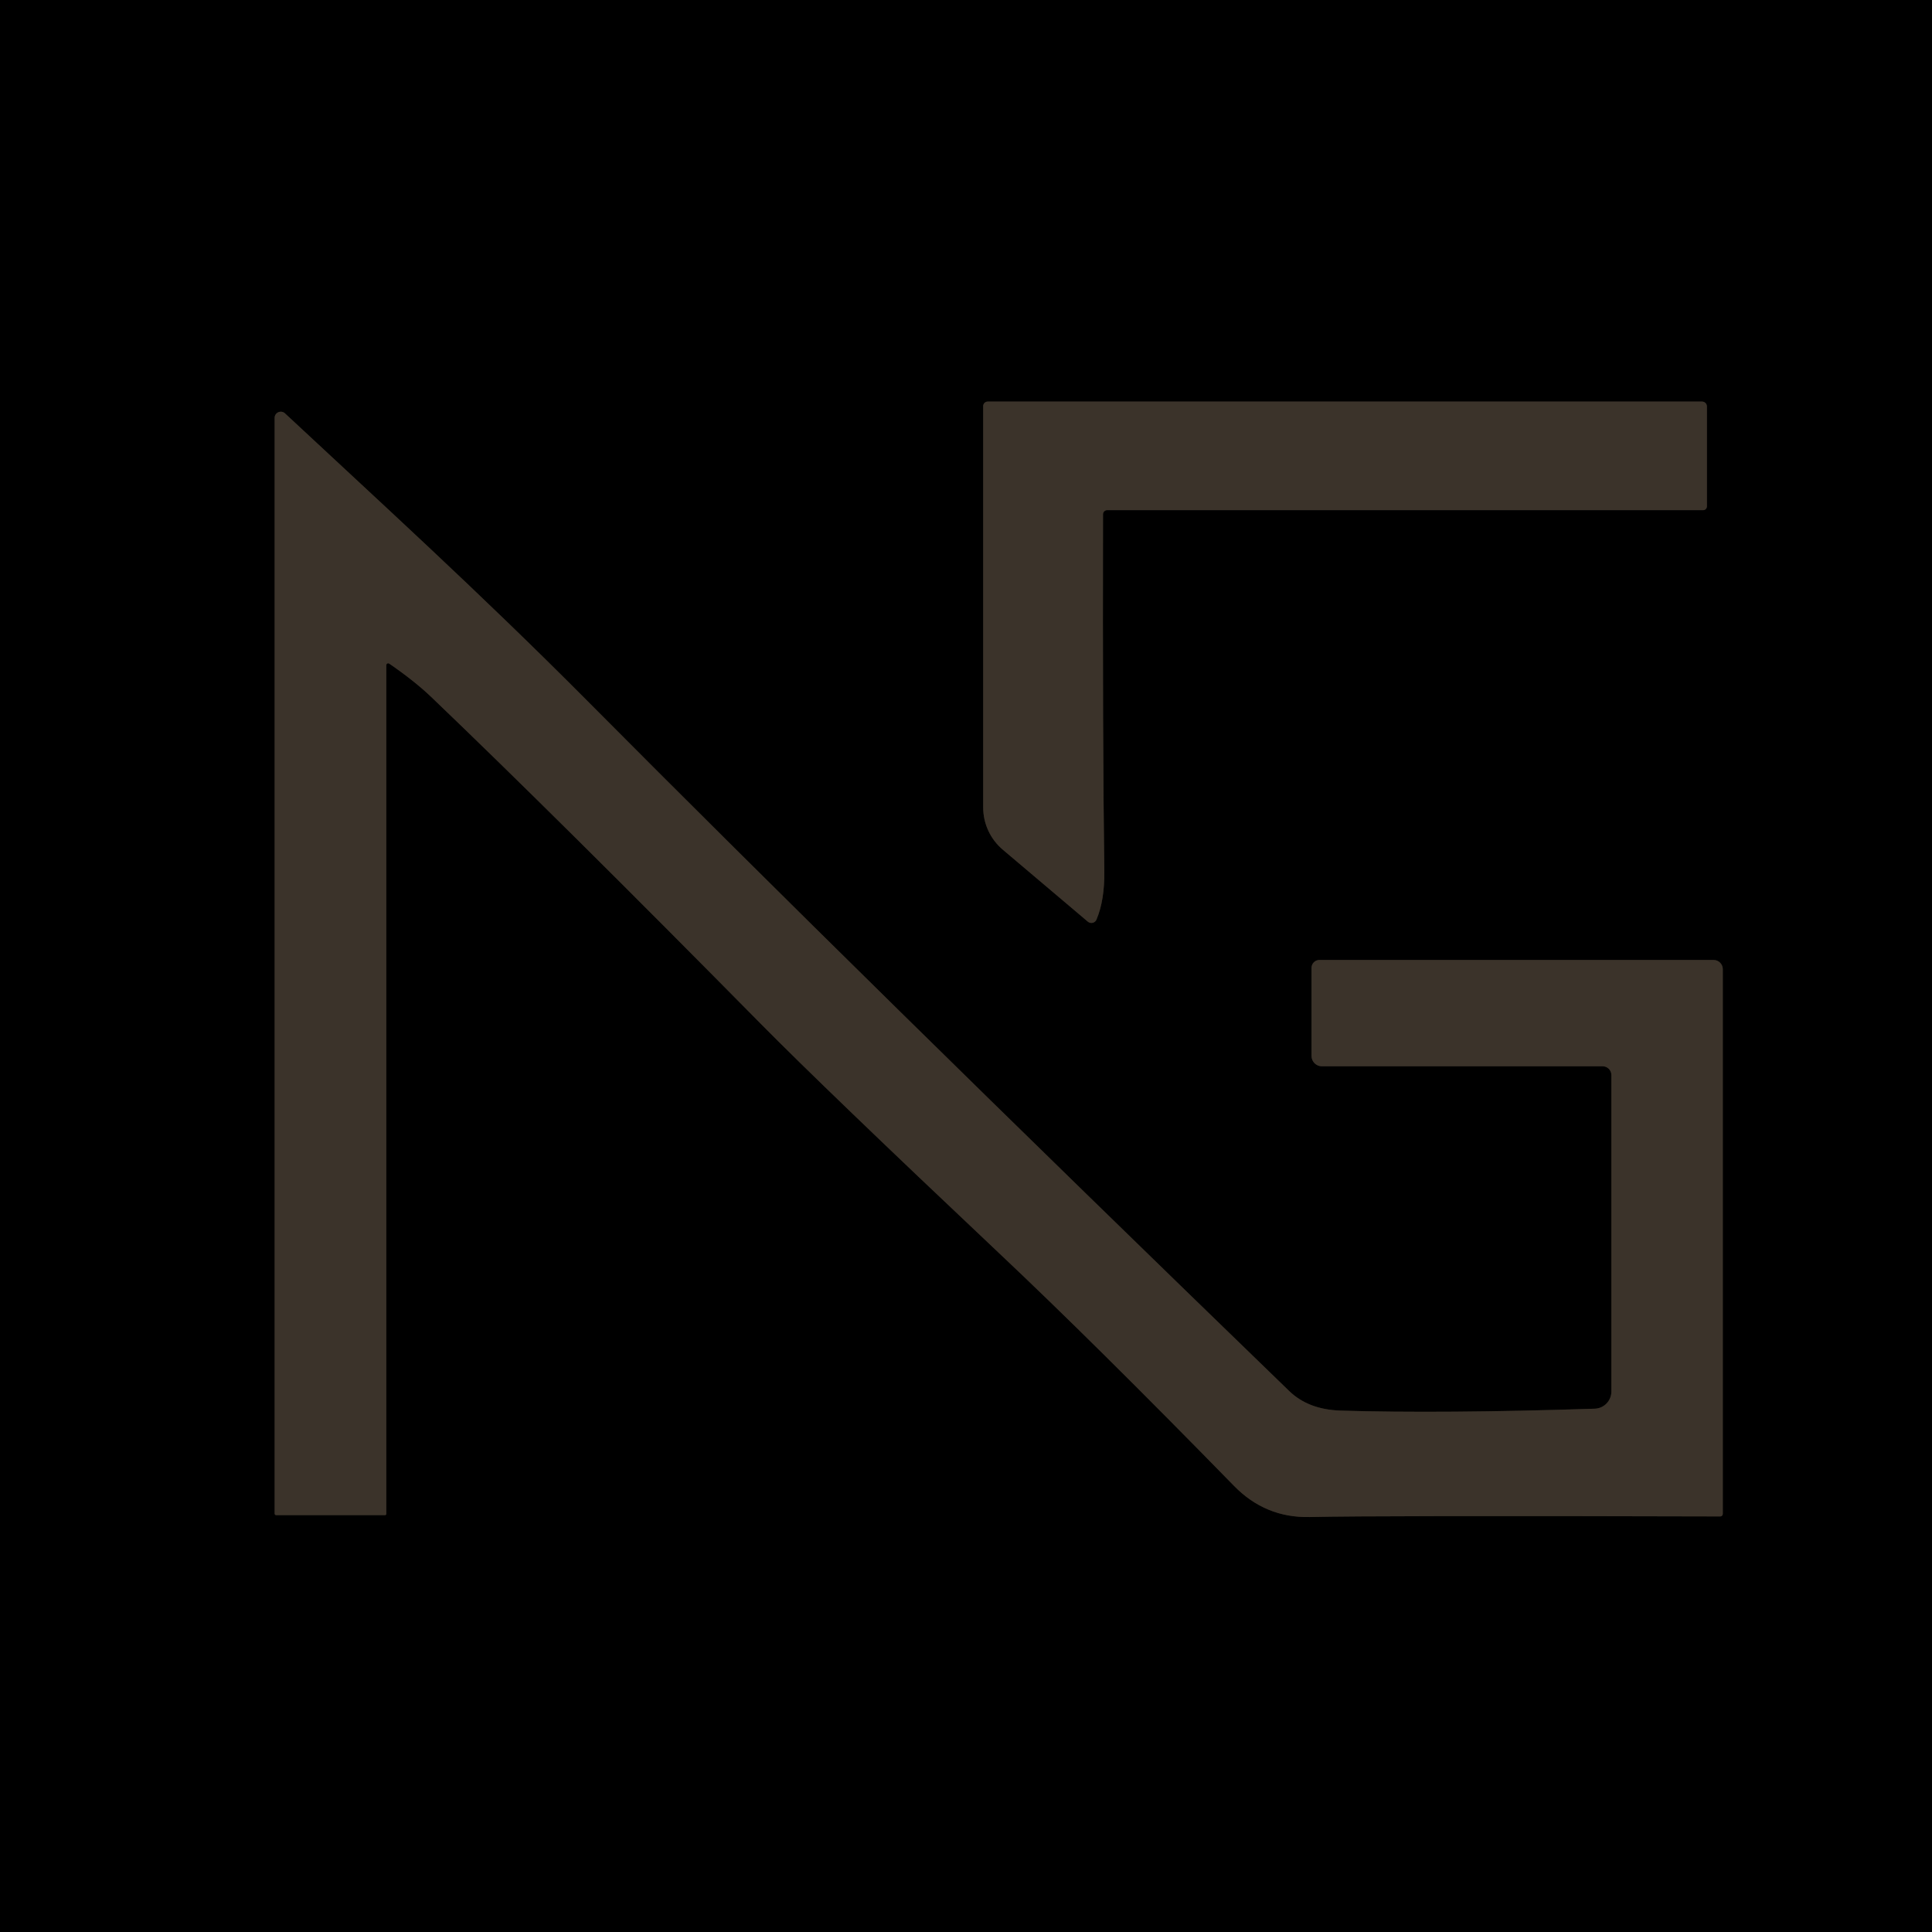
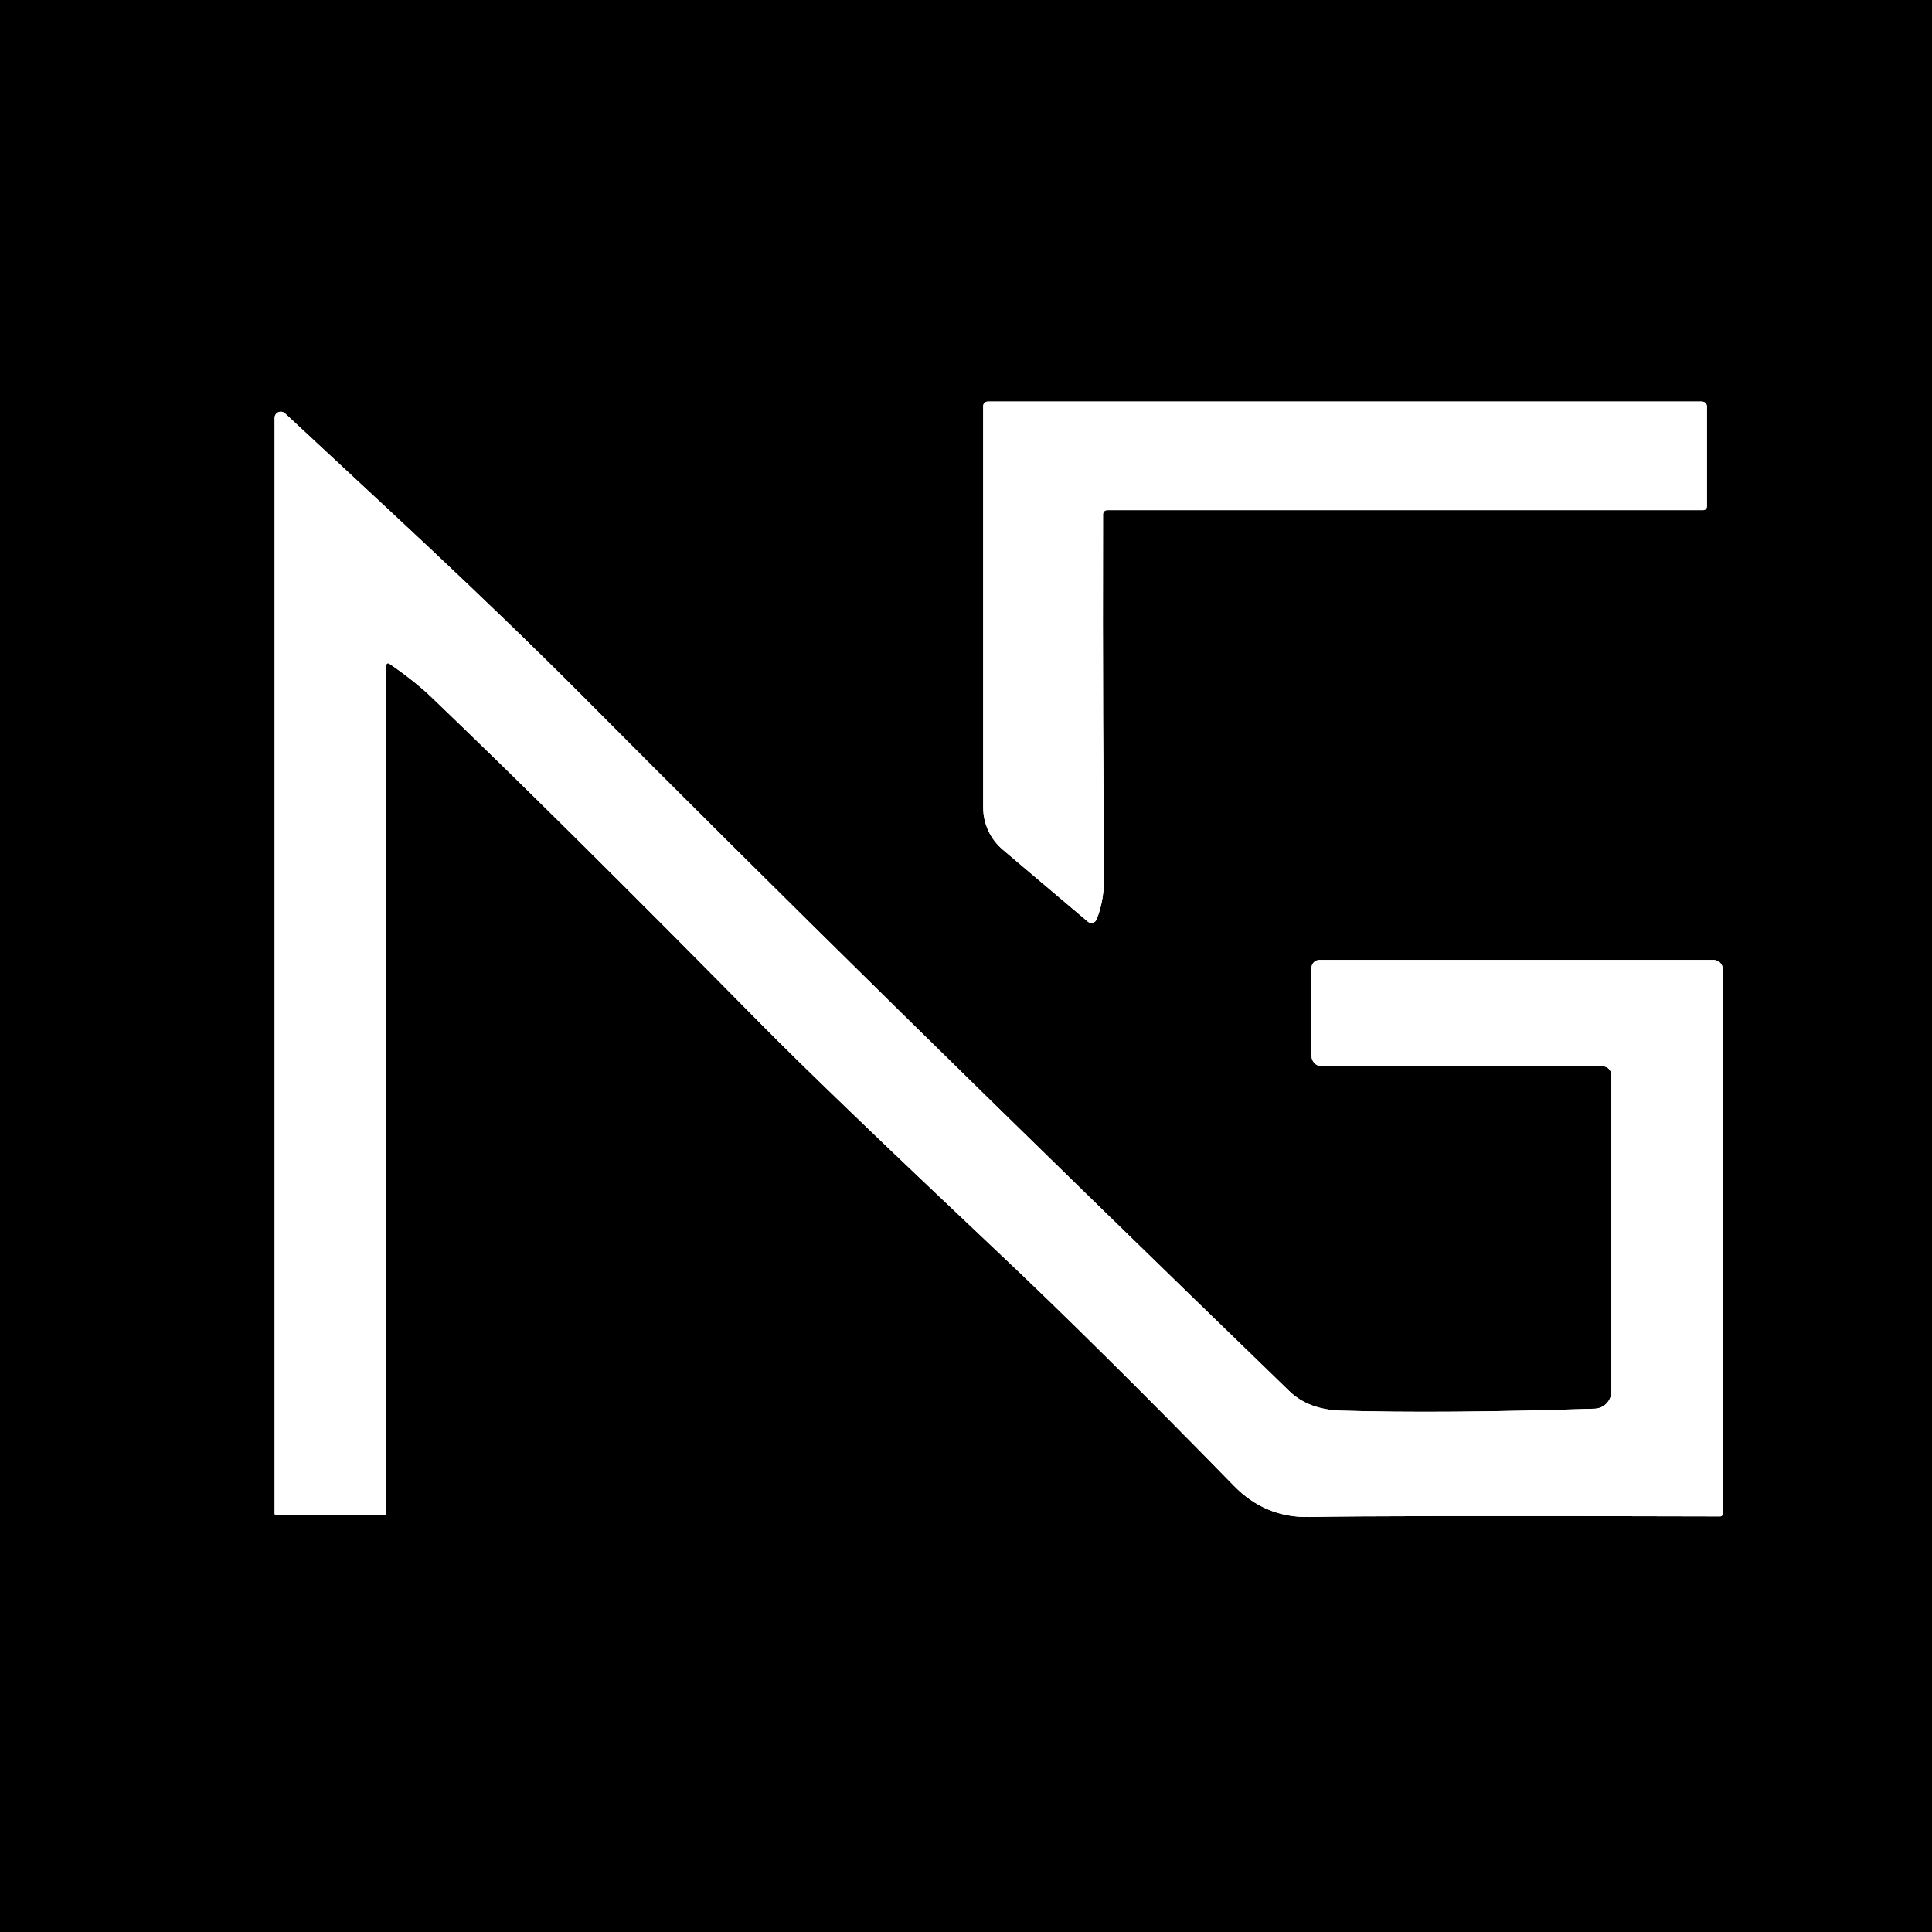
<svg xmlns="http://www.w3.org/2000/svg" version="1.1" viewBox="0.00 0.00 163.00 163.00">
  <g stroke-width="2.00" fill="none" stroke-linecap="butt">
-     <path stroke="#1e1a15" vector-effect="non-scaling-stroke" d="   M 92.51 77.58   Q 93.20 75.95 93.17 73.49   Q 93.02 62.76 93.06 43.39   A 0.35 0.35 0.0 0 1 93.41 43.04   L 143.70 43.04   A 0.32 0.31 90.0 0 0 144.01 42.72   L 144.01 34.29   A 0.41 0.41 0.0 0 0 143.60 33.88   L 83.33 33.88   A 0.38 0.38 0.0 0 0 82.95 34.26   L 82.95 68.12   A 4.67 4.67 0.0 0 0 84.62 71.70   L 91.78 77.76   A 0.47 0.46 31.1 0 0 92.51 77.58" />
-     <path stroke="#1e1a15" vector-effect="non-scaling-stroke" d="   M 145.35 127.72   L 145.35 81.77   A 0.78 0.78 0.0 0 0 144.57 80.99   L 111.32 80.99   A 0.67 0.67 0.0 0 0 110.65 81.66   L 110.65 89.08   A 0.88 0.87 -90.0 0 0 111.52 89.96   L 135.21 89.96   A 0.74 0.74 0.0 0 1 135.95 90.70   L 135.95 117.40   A 1.45 1.45 0.0 0 1 134.55 118.85   Q 121.63 119.27 113.09 119.01   Q 110.39 118.92 108.78 117.37   Q 72.75 82.48 49.57 59.15   C 40.35 49.87 31.65 41.98 24.05 34.88   A 0.52 0.52 0.0 0 0 23.17 35.26   L 23.17 127.70   A 0.13 0.13 0.0 0 0 23.30 127.83   L 32.49 127.83   A 0.10 0.10 0.0 0 0 32.59 127.73   L 32.59 56.13   A 0.16 0.16 0.0 0 1 32.84 55.99   Q 34.99 57.47 36.39 58.81   Q 46.97 68.93 64.15 86.34   Q 69.62 91.88 84.20 105.64   Q 92.34 113.31 104.12 125.37   Q 106.76 128.07 110.49 127.99   Q 116.12 127.86 145.14 127.94   A 0.22 0.21 -90.0 0 0 145.35 127.72" />
+     <path stroke="#ffffff" vector-effect="non-scaling-stroke" d="   M 92.51 77.58   Q 93.20 75.95 93.17 73.49   Q 93.02 62.76 93.06 43.39   A 0.35 0.35 0.0 0 1 93.41 43.04   L 143.70 43.04   A 0.32 0.31 90.0 0 0 144.01 42.72   L 144.01 34.29   A 0.41 0.41 0.0 0 0 143.60 33.88   L 83.33 33.88   A 0.38 0.38 0.0 0 0 82.95 34.26   L 82.95 68.12   A 4.67 4.67 0.0 0 0 84.62 71.70   L 91.78 77.76   A 0.47 0.46 31.1 0 0 92.51 77.58" />
+     <path stroke="#ffffff" vector-effect="non-scaling-stroke" d="   M 145.35 127.72   L 145.35 81.77   A 0.78 0.78 0.0 0 0 144.57 80.99   L 111.32 80.99   A 0.67 0.67 0.0 0 0 110.65 81.66   L 110.65 89.08   A 0.88 0.87 -90.0 0 0 111.52 89.96   L 135.21 89.96   A 0.74 0.74 0.0 0 1 135.95 90.70   L 135.95 117.40   A 1.45 1.45 0.0 0 1 134.55 118.85   Q 121.63 119.27 113.09 119.01   Q 110.39 118.92 108.78 117.37   Q 72.75 82.48 49.57 59.15   C 40.35 49.87 31.65 41.98 24.05 34.88   A 0.52 0.52 0.0 0 0 23.17 35.26   L 23.17 127.70   A 0.13 0.13 0.0 0 0 23.30 127.83   L 32.49 127.83   A 0.10 0.10 0.0 0 0 32.59 127.73   L 32.59 56.13   A 0.16 0.16 0.0 0 1 32.84 55.99   Q 34.99 57.47 36.39 58.81   Q 46.97 68.93 64.15 86.34   Q 69.62 91.88 84.20 105.64   Q 92.34 113.31 104.12 125.37   Q 106.76 128.07 110.49 127.99   Q 116.12 127.86 145.14 127.94   A 0.22 0.21 -90.0 0 0 145.35 127.72" />
  </g>
  <path fill="#000000" d="   M 163.00 0.00   L 163.00 163.00   L 0.00 163.00   L 0.00 0.00   L 163.00 0.00   Z   M 92.51 77.58   Q 93.20 75.95 93.17 73.49   Q 93.02 62.76 93.06 43.39   A 0.35 0.35 0.0 0 1 93.41 43.04   L 143.70 43.04   A 0.32 0.31 90.0 0 0 144.01 42.72   L 144.01 34.29   A 0.41 0.41 0.0 0 0 143.60 33.88   L 83.33 33.88   A 0.38 0.38 0.0 0 0 82.95 34.26   L 82.95 68.12   A 4.67 4.67 0.0 0 0 84.62 71.70   L 91.78 77.76   A 0.47 0.46 31.1 0 0 92.51 77.58   Z   M 145.35 127.72   L 145.35 81.77   A 0.78 0.78 0.0 0 0 144.57 80.99   L 111.32 80.99   A 0.67 0.67 0.0 0 0 110.65 81.66   L 110.65 89.08   A 0.88 0.87 -90.0 0 0 111.52 89.96   L 135.21 89.96   A 0.74 0.74 0.0 0 1 135.95 90.70   L 135.95 117.40   A 1.45 1.45 0.0 0 1 134.55 118.85   Q 121.63 119.27 113.09 119.01   Q 110.39 118.92 108.78 117.37   Q 72.75 82.48 49.57 59.15   C 40.35 49.87 31.65 41.98 24.05 34.88   A 0.52 0.52 0.0 0 0 23.17 35.26   L 23.17 127.70   A 0.13 0.13 0.0 0 0 23.30 127.83   L 32.49 127.83   A 0.10 0.10 0.0 0 0 32.59 127.73   L 32.59 56.13   A 0.16 0.16 0.0 0 1 32.84 55.99   Q 34.99 57.47 36.39 58.81   Q 46.97 68.93 64.15 86.34   Q 69.62 91.88 84.20 105.64   Q 92.34 113.31 104.12 125.37   Q 106.76 128.07 110.49 127.99   Q 116.12 127.86 145.14 127.94   A 0.22 0.21 -90.0 0 0 145.35 127.72   Z" />
-   <path fill="#3b332a" d="   M 91.78 77.76   L 84.62 71.70   A 4.67 4.67 0.0 0 1 82.95 68.12   L 82.95 34.26   A 0.38 0.38 0.0 0 1 83.33 33.88   L 143.60 33.88   A 0.41 0.41 0.0 0 1 144.01 34.29   L 144.01 42.72   A 0.32 0.31 -90.0 0 1 143.70 43.04   L 93.41 43.04   A 0.35 0.35 0.0 0 0 93.06 43.39   Q 93.02 62.76 93.17 73.49   Q 93.20 75.95 92.51 77.58   A 0.47 0.46 31.1 0 1 91.78 77.76   Z" />
-   <path fill="#3b332a" d="   M 145.14 127.94   Q 116.12 127.86 110.49 127.99   Q 106.76 128.07 104.12 125.37   Q 92.34 113.31 84.20 105.64   Q 69.62 91.88 64.15 86.34   Q 46.97 68.93 36.39 58.81   Q 34.99 57.47 32.84 55.99   A 0.16 0.16 0.0 0 0 32.59 56.13   L 32.59 127.73   A 0.10 0.10 0.0 0 1 32.49 127.83   L 23.30 127.83   A 0.13 0.13 0.0 0 1 23.17 127.70   L 23.17 35.26   A 0.52 0.52 0.0 0 1 24.05 34.88   C 31.65 41.98 40.35 49.87 49.57 59.15   Q 72.75 82.48 108.78 117.37   Q 110.39 118.92 113.09 119.01   Q 121.63 119.27 134.55 118.85   A 1.45 1.45 0.0 0 0 135.95 117.40   L 135.95 90.70   A 0.74 0.74 0.0 0 0 135.21 89.96   L 111.52 89.96   A 0.88 0.87 90.0 0 1 110.65 89.08   L 110.65 81.66   A 0.67 0.67 0.0 0 1 111.32 80.99   L 144.57 80.99   A 0.78 0.78 0.0 0 1 145.35 81.77   L 145.35 127.72   A 0.22 0.21 -90.0 0 1 145.14 127.94   Z" />
+   <path fill="#ffffff" d="   M 91.78 77.76   L 84.62 71.70   A 4.67 4.67 0.0 0 1 82.95 68.12   L 82.95 34.26   A 0.38 0.38 0.0 0 1 83.33 33.88   L 143.60 33.88   A 0.41 0.41 0.0 0 1 144.01 34.29   L 144.01 42.72   A 0.32 0.31 -90.0 0 1 143.70 43.04   L 93.41 43.04   A 0.35 0.35 0.0 0 0 93.06 43.39   Q 93.02 62.76 93.17 73.49   Q 93.20 75.95 92.51 77.58   A 0.47 0.46 31.1 0 1 91.78 77.76   Z" />
+   <path fill="#ffffff" d="   M 145.14 127.94   Q 116.12 127.86 110.49 127.99   Q 106.76 128.07 104.12 125.37   Q 92.34 113.31 84.20 105.64   Q 69.62 91.88 64.15 86.34   Q 46.97 68.93 36.39 58.81   Q 34.99 57.47 32.84 55.99   A 0.16 0.16 0.0 0 0 32.59 56.13   L 32.59 127.73   A 0.10 0.10 0.0 0 1 32.49 127.83   L 23.30 127.83   A 0.13 0.13 0.0 0 1 23.17 127.70   L 23.17 35.26   A 0.52 0.52 0.0 0 1 24.05 34.88   C 31.65 41.98 40.35 49.87 49.57 59.15   Q 72.75 82.48 108.78 117.37   Q 110.39 118.92 113.09 119.01   Q 121.63 119.27 134.55 118.85   A 1.45 1.45 0.0 0 0 135.95 117.40   L 135.95 90.70   A 0.74 0.74 0.0 0 0 135.21 89.96   L 111.52 89.96   A 0.88 0.87 90.0 0 1 110.65 89.08   L 110.65 81.66   A 0.67 0.67 0.0 0 1 111.32 80.99   L 144.57 80.99   A 0.78 0.78 0.0 0 1 145.35 81.77   L 145.35 127.72   A 0.22 0.21 -90.0 0 1 145.14 127.94   Z" />
</svg>
